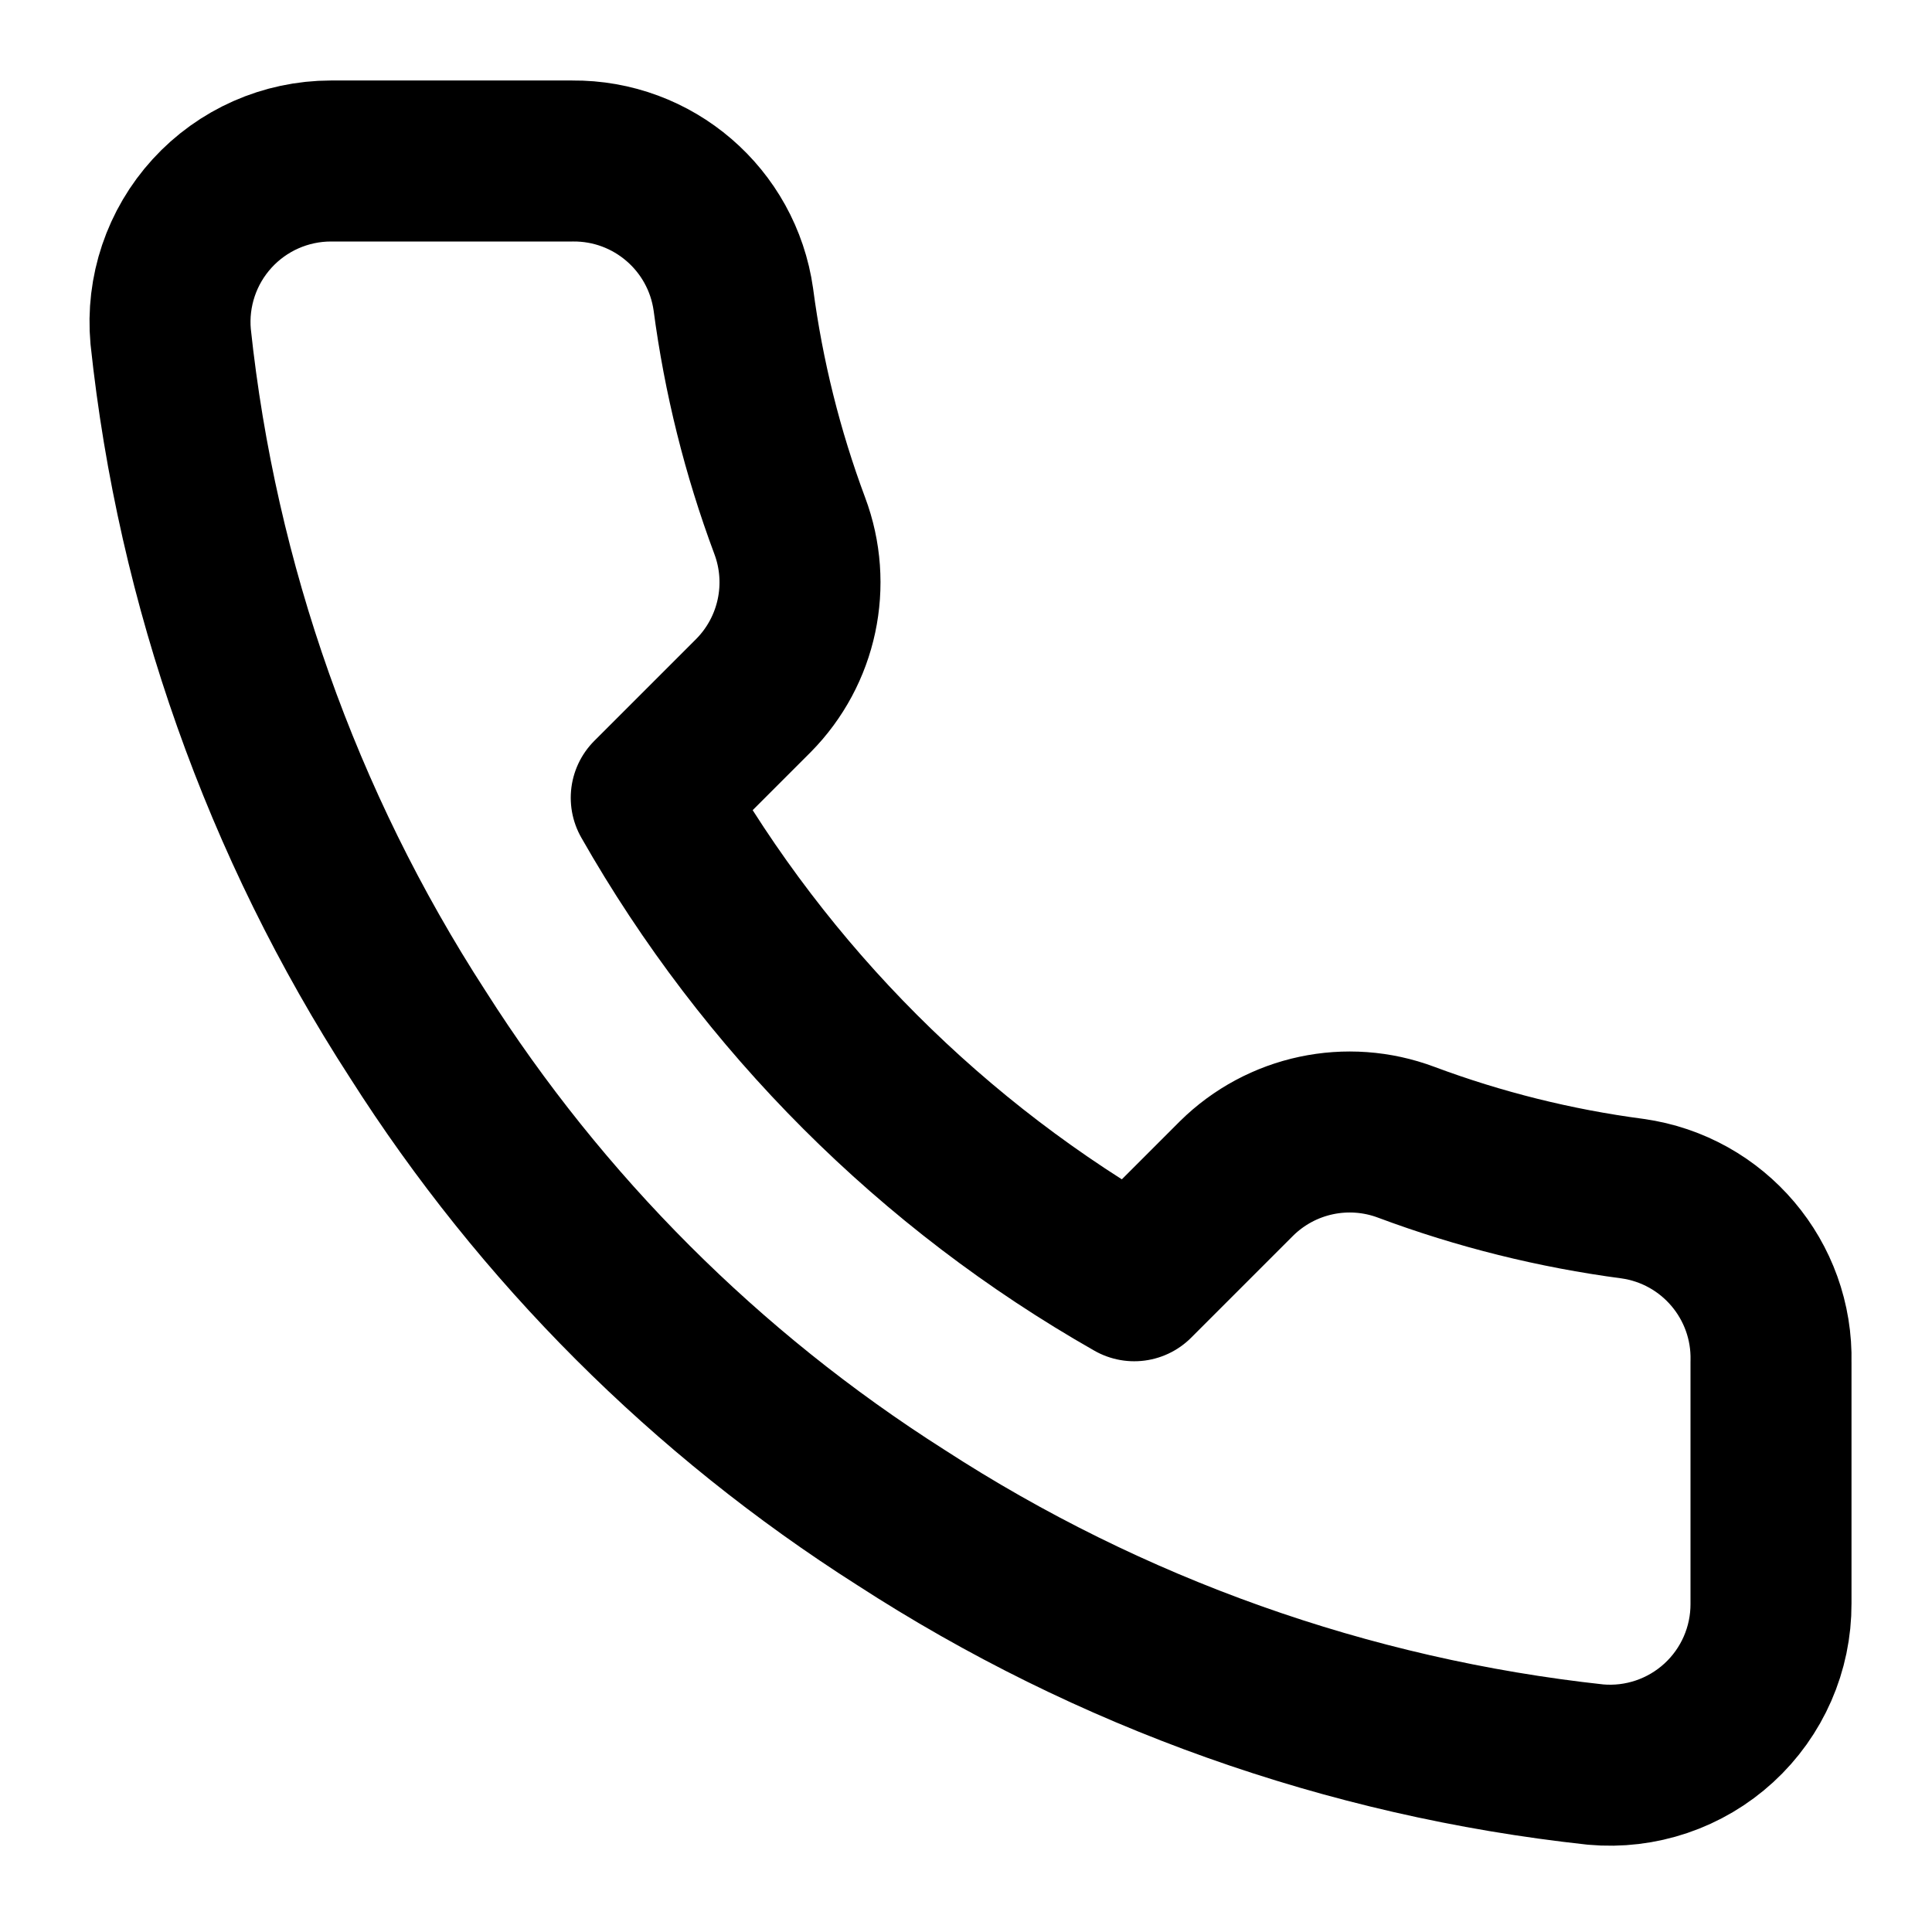
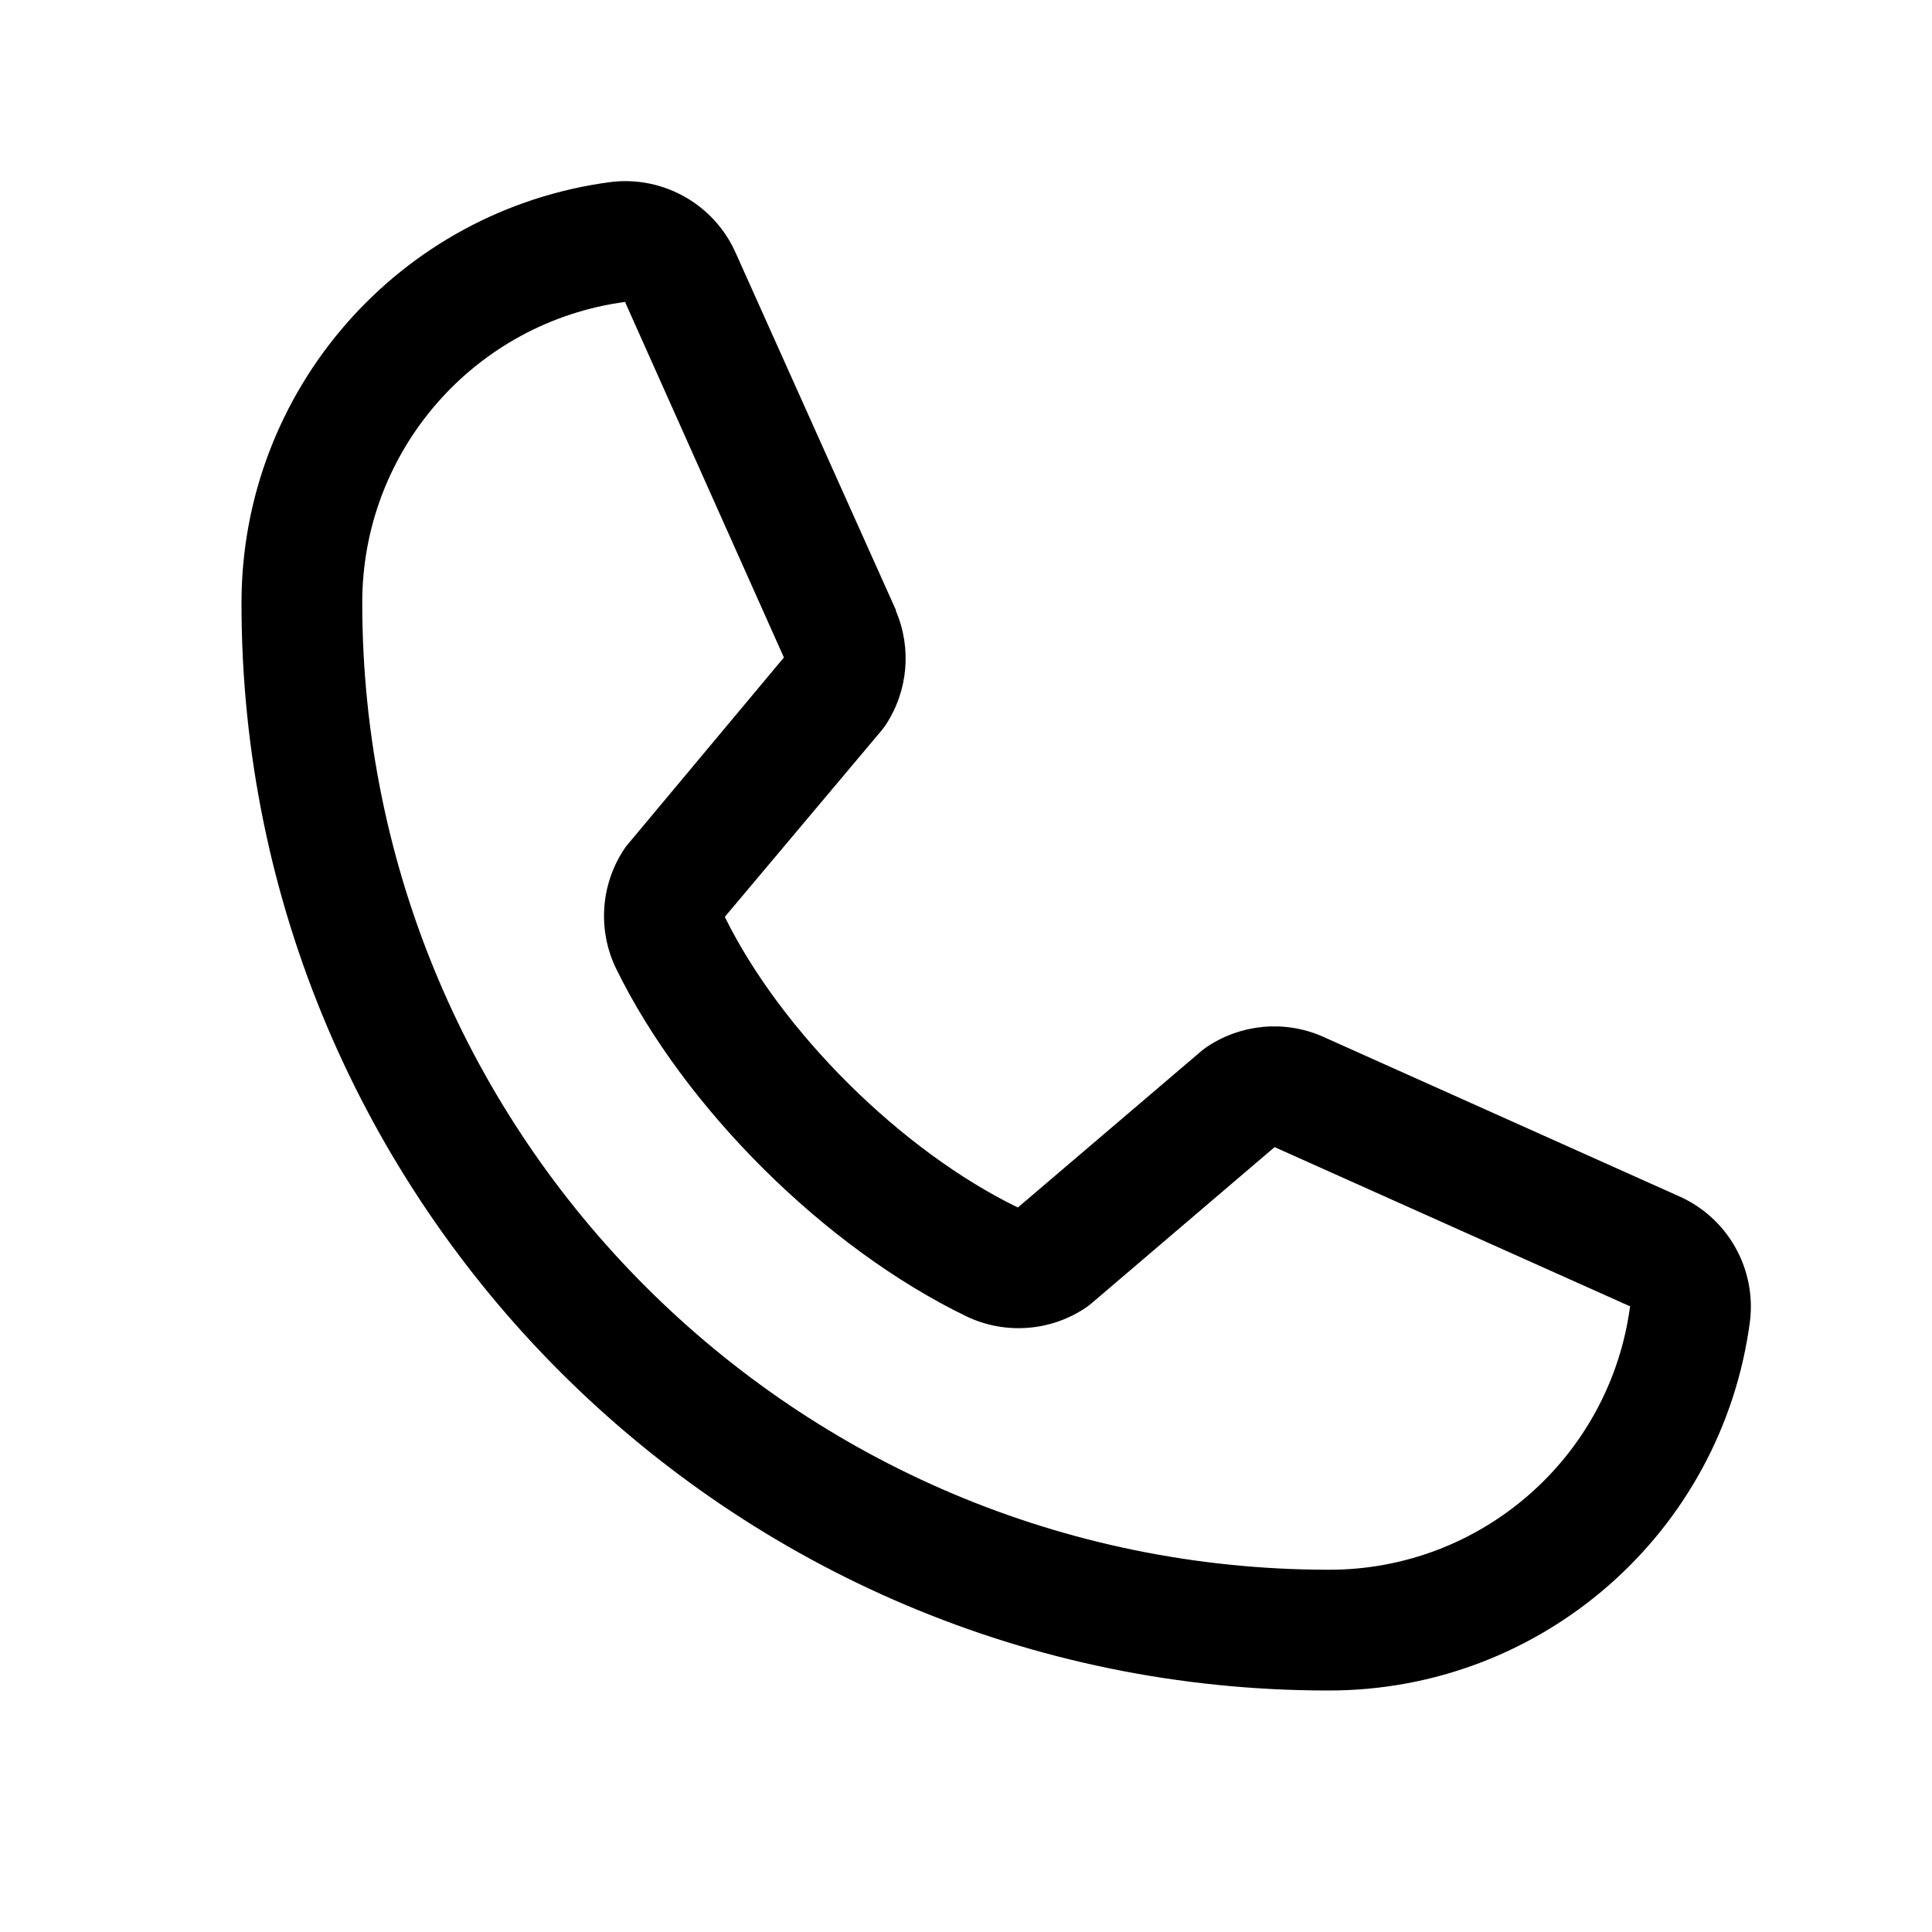
- <svg xmlns="http://www.w3.org/2000/svg" width="24" height="24" viewBox="0 0 24 24" fill="none" stroke="currentColor" stroke-width="2" stroke-linecap="round" stroke-linejoin="round" class="feather feather-phone">
-   <path d="M22 16.92v3a2 2 0 0 1-2.18 2 19.79 19.79 0 0 1-8.63-3.07 19.5 19.5 0 0 1-6-6 19.79 19.79 0 0 1-3.07-8.67A2 2 0 0 1 4.11 2h3a2 2 0 0 1 2 1.72 12.84 12.84 0 0 0 .7 2.81 2 2 0 0 1-.45 2.11L8.09 9.91a16 16 0 0 0 6 6l1.27-1.27a2 2 0 0 1 2.11-.45 12.84 12.84 0 0 0 2.81.7A2 2 0 0 1 22 16.92z" />
+ <svg xmlns="http://www.w3.org/2000/svg" width="32" height="32" fill="#000000" viewBox="0 0 256 256">
+   <path d="M222.37,158.46l-47.11-21.11-.13-.06a16,16,0,0,0-15.17,1.4,8.12,8.12,0,0,0-.75.56L134.87,160c-15.42-7.49-31.34-23.29-38.83-38.51l20.78-24.71c.2-.25.39-.5.57-.77a16,16,0,0,0,1.32-15.06l0-.12L97.54,33.64a16,16,0,0,0-16.62-9.52A56.26,56.26,0,0,0,32,80c0,79.4,64.6,144,144,144a56.26,56.26,0,0,0,55.88-48.92A16,16,0,0,0,222.37,158.46ZM176,208A128.14,128.14,0,0,1,48,80,40.2,40.2,0,0,1,82.87,40a.61.61,0,0,0,0,.12l21,47L83.2,111.86a6.13,6.13,0,0,0-.57.77,16,16,0,0,0-1,15.7c9.06,18.53,27.73,37.06,46.46,46.11a16,16,0,0,0,15.75-1.14,8.44,8.44,0,0,0,.74-.56L168.89,152l47,21.05h0s.08,0,.11,0A40.21,40.21,0,0,1,176,208Z" />
</svg>
